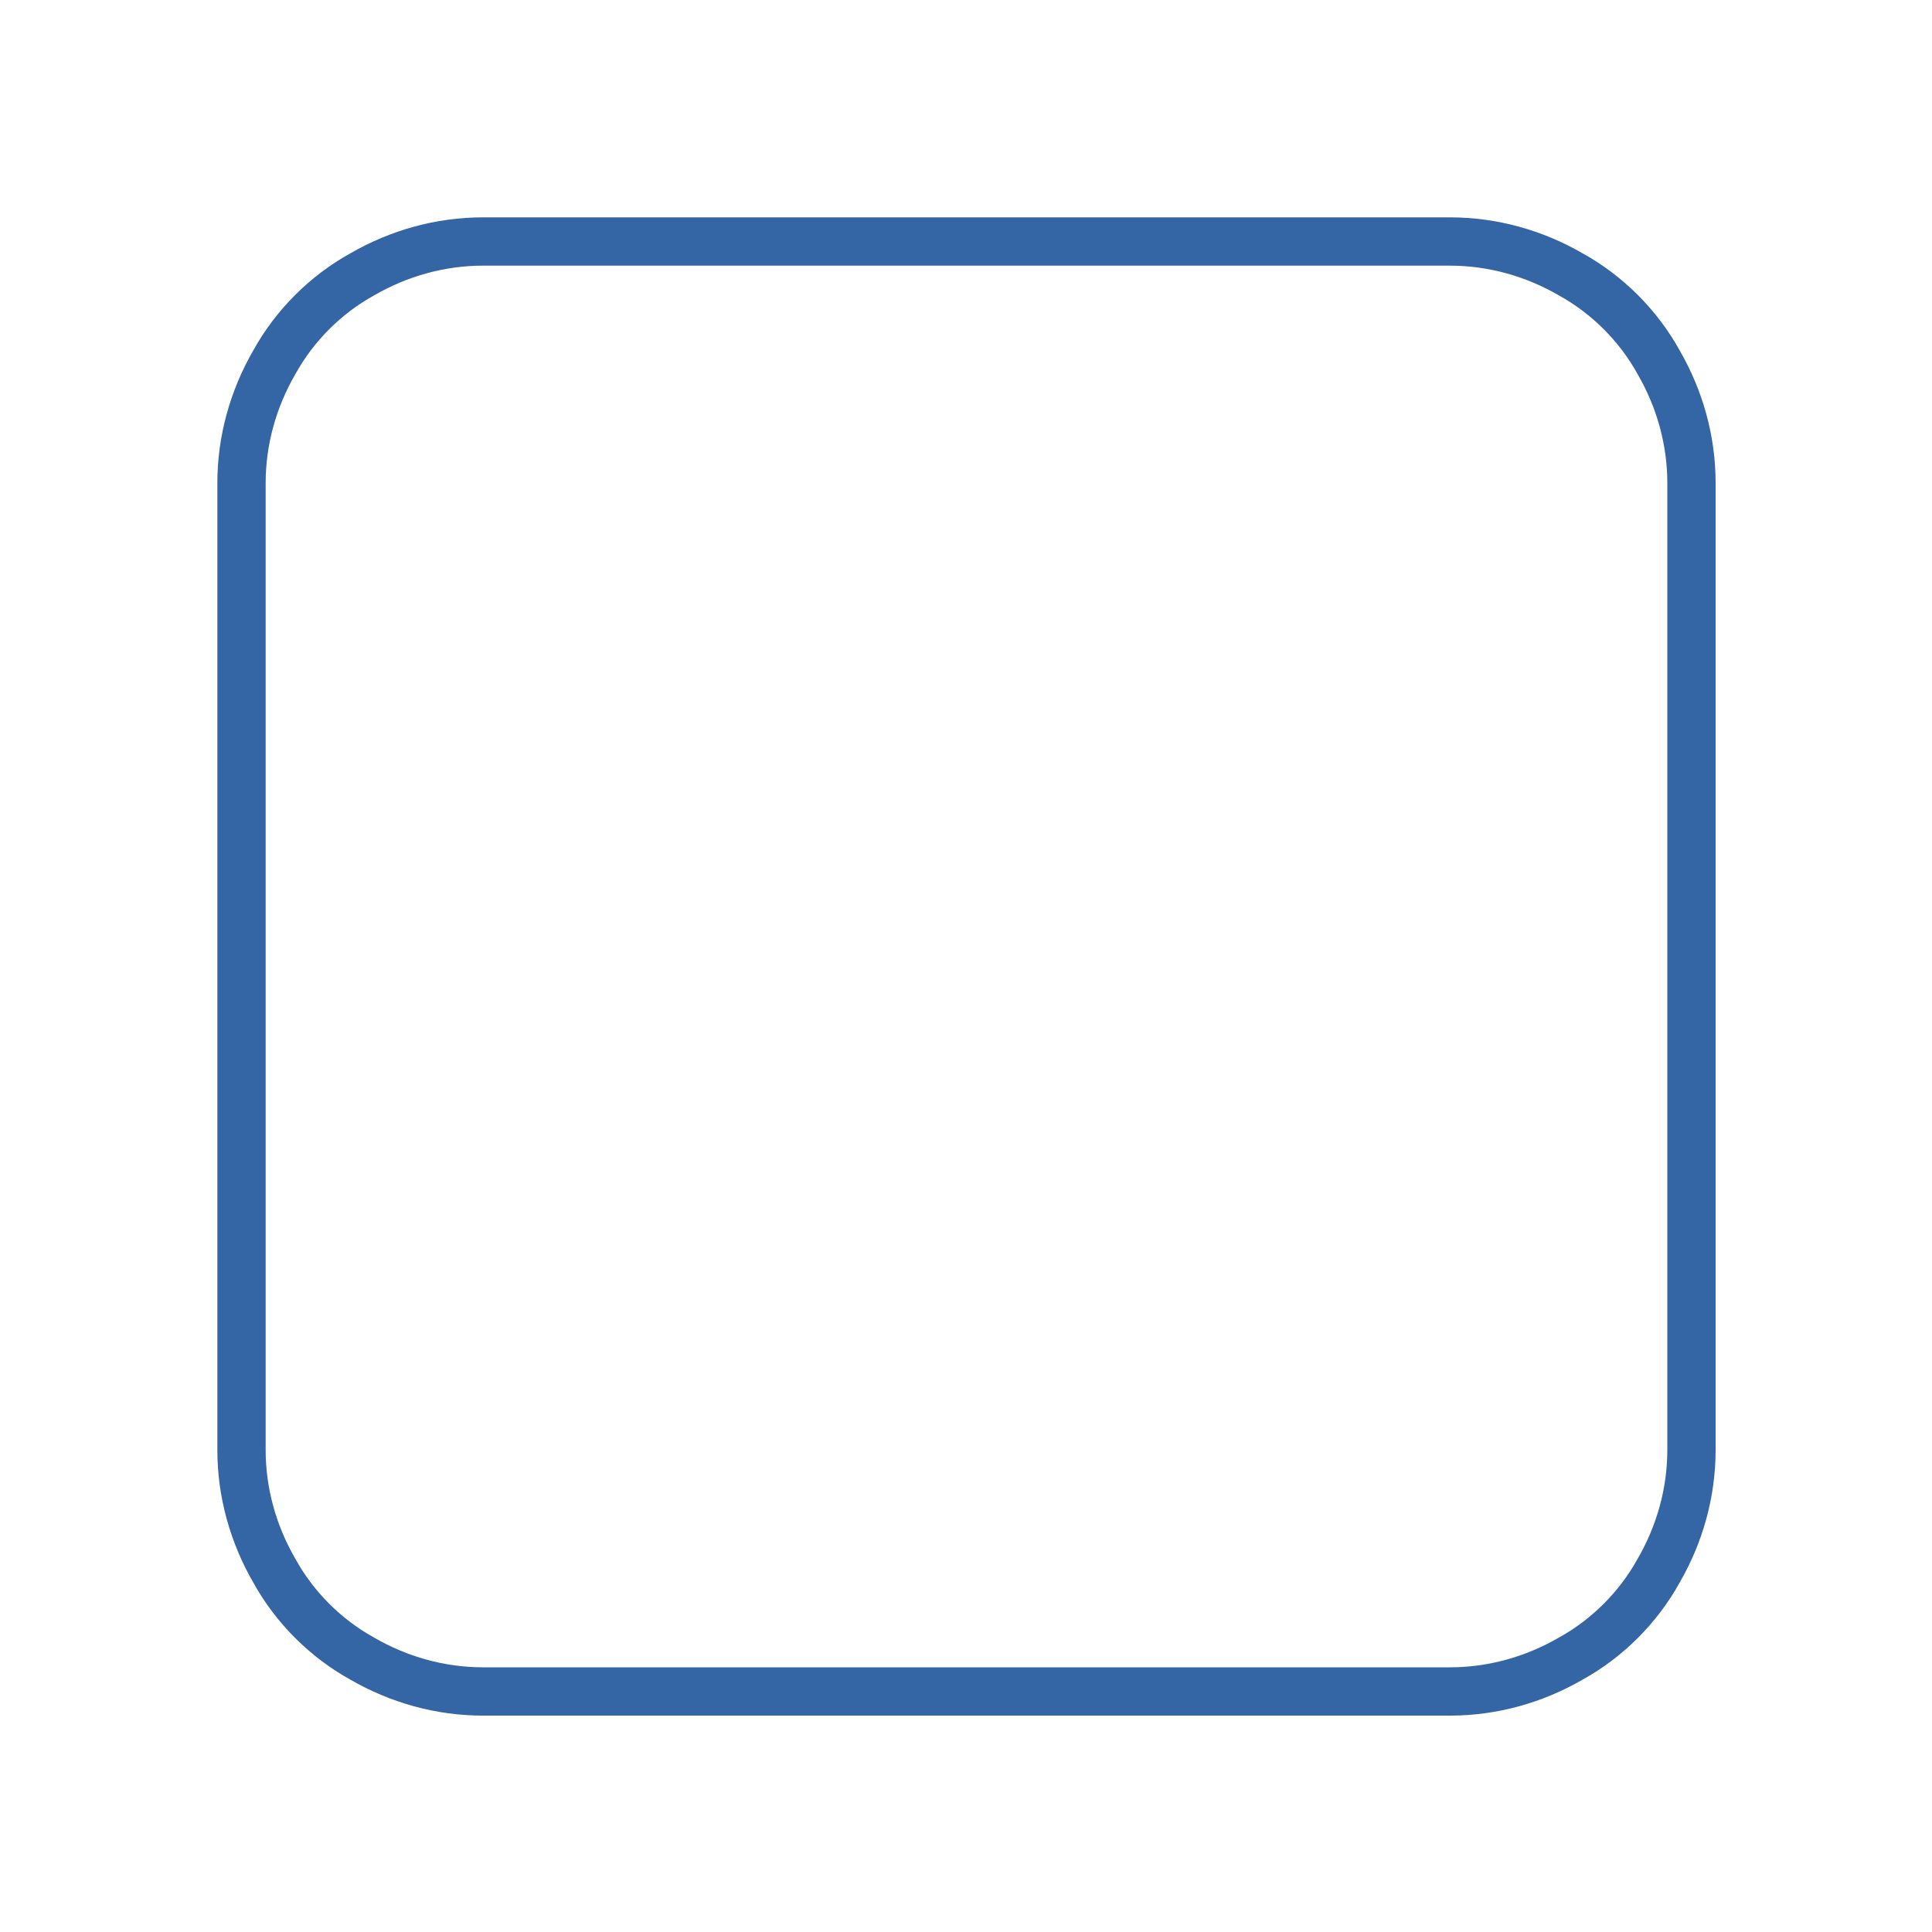
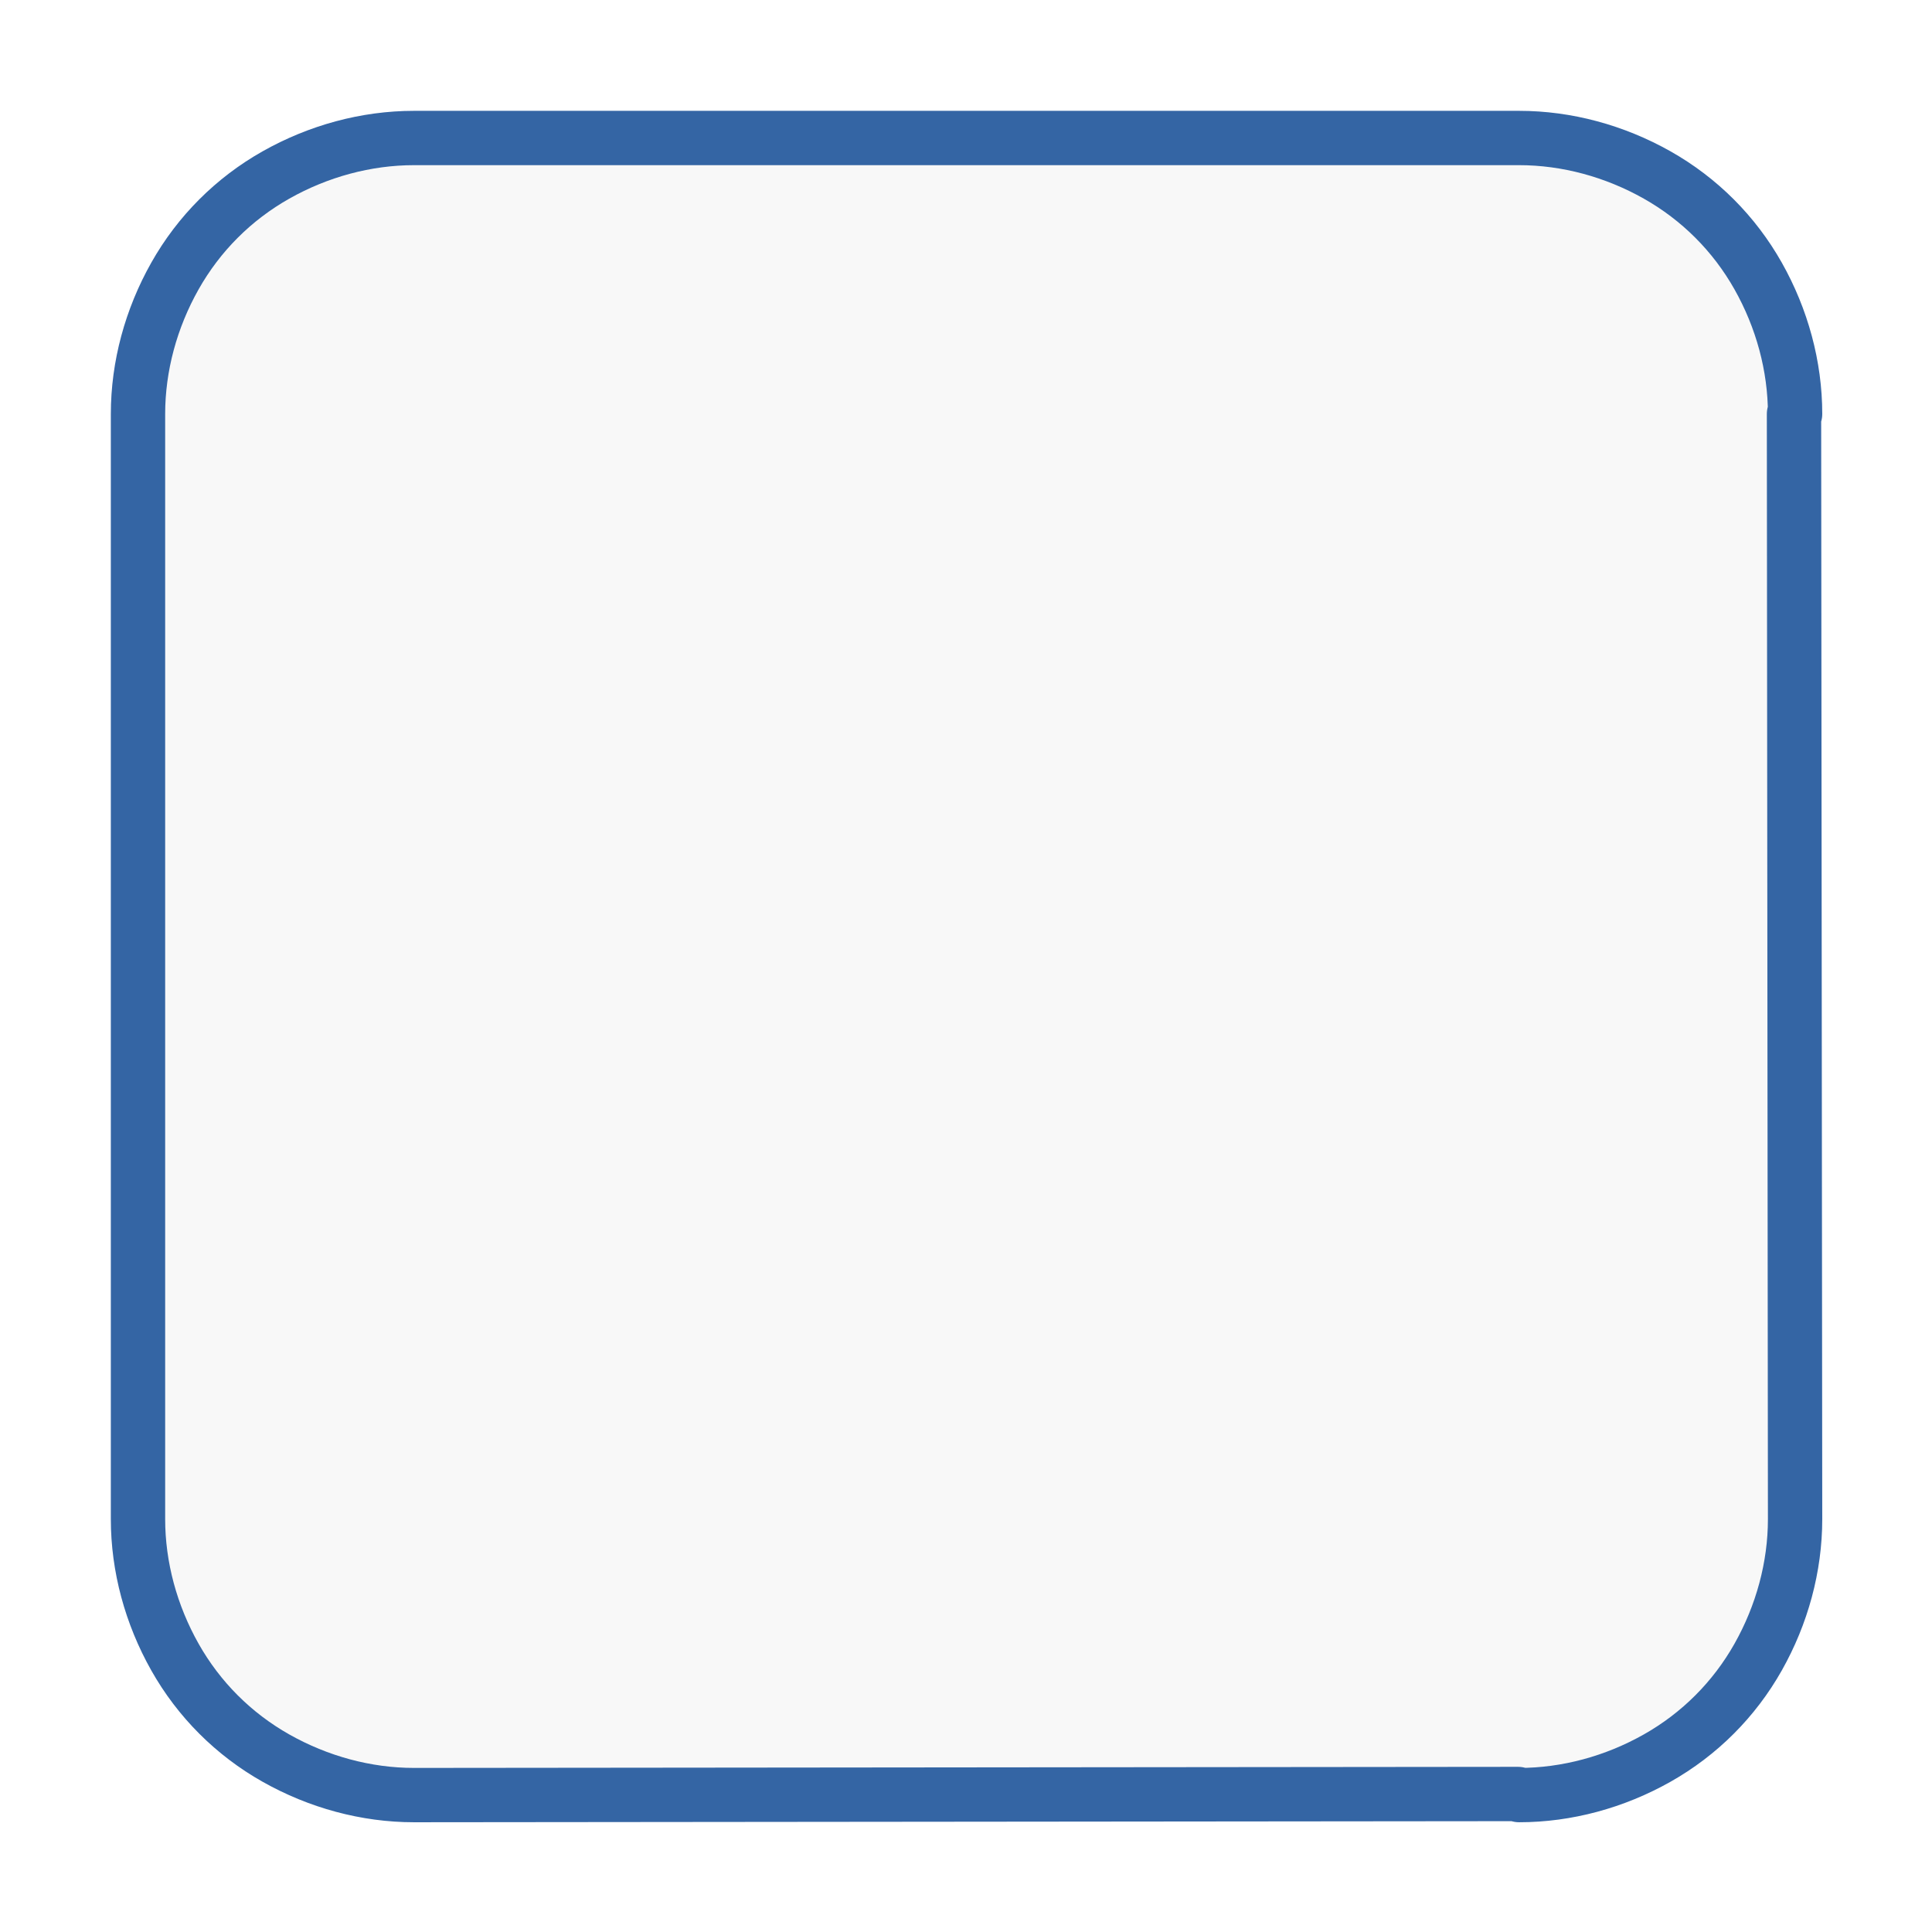
- <svg xmlns="http://www.w3.org/2000/svg" xmlns:ns1="http://xml.openoffice.org/svg/export" version="1.2" width="20mm" height="20mm" viewBox="0 0 2000 2000" preserveAspectRatio="xMidYMid" fill-rule="evenodd" stroke-width="28.222" stroke-linejoin="round" xml:space="preserve">
+ <svg xmlns="http://www.w3.org/2000/svg" xmlns:ns1="http://xml.openoffice.org/svg/export" version="1.2" width="17.78mm" height="17.78mm" viewBox="0 0 1778 1778" preserveAspectRatio="xMidYMid" fill-rule="evenodd" stroke-width="28.222" stroke-linejoin="round" xml:space="preserve">
  <defs class="ClipPathGroup">
    <clipPath id="presentation_clip_path" clipPathUnits="userSpaceOnUse">
-       <rect x="0" y="0" width="2000" height="2000" />
+       <rect x="0" y="0" width="1778" height="1778" />
    </clipPath>
    <clipPath id="presentation_clip_path_shrink" clipPathUnits="userSpaceOnUse">
-       <rect x="2" y="2" width="1996" height="1996" />
+       <rect x="1" y="1" width="1775" height="1775" />
    </clipPath>
  </defs>
  <defs class="TextShapeIndex">
    <g ns1:slide="id1" ns1:id-list="id3" />
  </defs>
  <defs class="EmbeddedBulletChars">
    <g id="bullet-char-template-57356" transform="scale(0.0004882812,-0.0004882812)">
      <path d="M 580,1141 L 1163,571 580,0 -4,571 580,1141 Z" />
    </g>
    <g id="bullet-char-template-57354" transform="scale(0.0004882812,-0.0004882812)">
      <path d="M 8,1128 L 1137,1128 1137,0 8,0 8,1128 Z" />
    </g>
    <g id="bullet-char-template-10146" transform="scale(0.0004882812,-0.0004882812)">
      <path d="M 174,0 L 602,739 174,1481 1456,739 174,0 Z M 1358,739 L 309,1346 659,739 1358,739 Z" />
    </g>
    <g id="bullet-char-template-10132" transform="scale(0.0004882812,-0.0004882812)">
      <path d="M 2015,739 L 1276,0 717,0 1260,543 174,543 174,936 1260,936 717,1481 1274,1481 2015,739 Z" />
    </g>
    <g id="bullet-char-template-10007" transform="scale(0.0004882812,-0.0004882812)">
      <path d="M 0,-2 C -7,14 -16,27 -25,37 L 356,567 C 262,823 215,952 215,954 215,979 228,992 255,992 264,992 276,990 289,987 310,991 331,999 354,1012 L 381,999 492,748 772,1049 836,1024 860,1049 C 881,1039 901,1025 922,1006 886,937 835,863 770,784 769,783 710,716 594,584 L 774,223 C 774,196 753,168 711,139 L 727,119 C 717,90 699,76 672,76 641,76 570,178 457,381 L 164,-76 C 142,-110 111,-127 72,-127 30,-127 9,-110 8,-76 1,-67 -2,-52 -2,-32 -2,-23 -1,-13 0,-2 Z" />
    </g>
    <g id="bullet-char-template-10004" transform="scale(0.0004882812,-0.0004882812)">
      <path d="M 285,-33 C 182,-33 111,30 74,156 52,228 41,333 41,471 41,549 55,616 82,672 116,743 169,778 240,778 293,778 328,747 346,684 L 369,508 C 377,444 397,411 428,410 L 1163,1116 C 1174,1127 1196,1133 1229,1133 1271,1133 1292,1118 1292,1087 L 1292,965 C 1292,929 1282,901 1262,881 L 442,47 C 390,-6 338,-33 285,-33 Z" />
    </g>
    <g id="bullet-char-template-9679" transform="scale(0.0004882812,-0.0004882812)">
      <path d="M 813,0 C 632,0 489,54 383,161 276,268 223,411 223,592 223,773 276,916 383,1023 489,1130 632,1184 813,1184 992,1184 1136,1130 1245,1023 1353,916 1407,772 1407,592 1407,412 1353,268 1245,161 1136,54 992,0 813,0 Z" />
    </g>
    <g id="bullet-char-template-8226" transform="scale(0.0004882812,-0.0004882812)">
      <path d="M 346,457 C 273,457 209,483 155,535 101,586 74,649 74,723 74,796 101,859 155,911 209,963 273,989 346,989 419,989 480,963 531,910 582,859 608,796 608,723 608,648 583,586 532,535 482,483 420,457 346,457 Z" />
    </g>
    <g id="bullet-char-template-8211" transform="scale(0.0004882812,-0.0004882812)">
      <path d="M -4,459 L 1135,459 1135,606 -4,606 -4,459 Z" />
    </g>
    <g id="bullet-char-template-61548" transform="scale(0.0004882812,-0.0004882812)">
      <path d="M 173,740 C 173,903 231,1043 346,1159 462,1274 601,1332 765,1332 928,1332 1067,1274 1183,1159 1299,1043 1357,903 1357,740 1357,577 1299,437 1183,322 1067,206 928,148 765,148 601,148 462,206 346,322 231,437 173,577 173,740 Z" />
    </g>
  </defs>
  <g>
    <g id="id2" class="Master_Slide">
      <g id="bg-id2" class="Background" />
      <g id="bo-id2" class="BackgroundObjects" />
    </g>
  </g>
  <g class="SlideGroup">
    <g>
      <g id="container-id1">
        <g id="id1" class="Slide" clip-path="url(#presentation_clip_path)">
          <g class="Page">
            <g class="com.sun.star.drawing.CustomShape">
              <g id="id3">
-                 <rect class="BoundingBox" stroke="none" fill="none" x="225" y="225" width="1552" height="1552" />
-                 <path fill="none" stroke="rgb(52,101,164)" stroke-width="50" stroke-linejoin="round" d="M 500,250 L 500,250 C 456,250 413,262 375,284 337,305 305,337 284,375 262,413 250,456 250,500 L 250,1500 250,1501 C 250,1545 262,1588 284,1626 305,1664 337,1696 375,1717 413,1739 456,1751 500,1751 L 1500,1751 1501,1751 C 1545,1751 1588,1739 1626,1717 1664,1696 1696,1664 1717,1626 1739,1588 1751,1545 1751,1501 L 1751,500 1751,500 1751,500 C 1751,456 1739,413 1717,375 1696,337 1664,305 1626,284 1588,262 1545,250 1501,250 L 500,250 Z" />
+                 <rect class="BoundingBox" stroke="none" fill="none" x="102" y="102" width="1576" height="1576" />
+                 <path fill="rgb(248,248,248)" stroke="none" d="M 381,127 L 381,127 C 337,127 293,139 254,161 215,183 183,215 161,254 139,293 127,337 127,381 L 127,1397 127,1398 C 127,1442 139,1486 161,1525 183,1564 215,1596 254,1618 293,1640 337,1652 381,1652 L 1397,1651 1398,1652 C 1442,1652 1486,1640 1525,1618 1564,1596 1596,1564 1618,1525 1640,1486 1652,1442 1652,1398 L 1651,381 1652,381 1652,381 C 1652,337 1640,293 1618,254 1596,215 1564,183 1525,161 1486,139 1442,127 1398,127 L 381,127 Z" />
+                 <path fill="none" stroke="rgb(52,101,164)" stroke-width="50" stroke-linejoin="round" d="M 381,127 L 381,127 C 337,127 293,139 254,161 215,183 183,215 161,254 139,293 127,337 127,381 L 127,1397 127,1398 C 127,1442 139,1486 161,1525 183,1564 215,1596 254,1618 293,1640 337,1652 381,1652 L 1397,1651 1398,1652 C 1442,1652 1486,1640 1525,1618 1564,1596 1596,1564 1618,1525 1640,1486 1652,1442 1652,1398 L 1651,381 1652,381 1652,381 C 1652,337 1640,293 1618,254 1596,215 1564,183 1525,161 1486,139 1442,127 1398,127 L 381,127 Z" />
              </g>
            </g>
          </g>
        </g>
      </g>
    </g>
  </g>
</svg>
